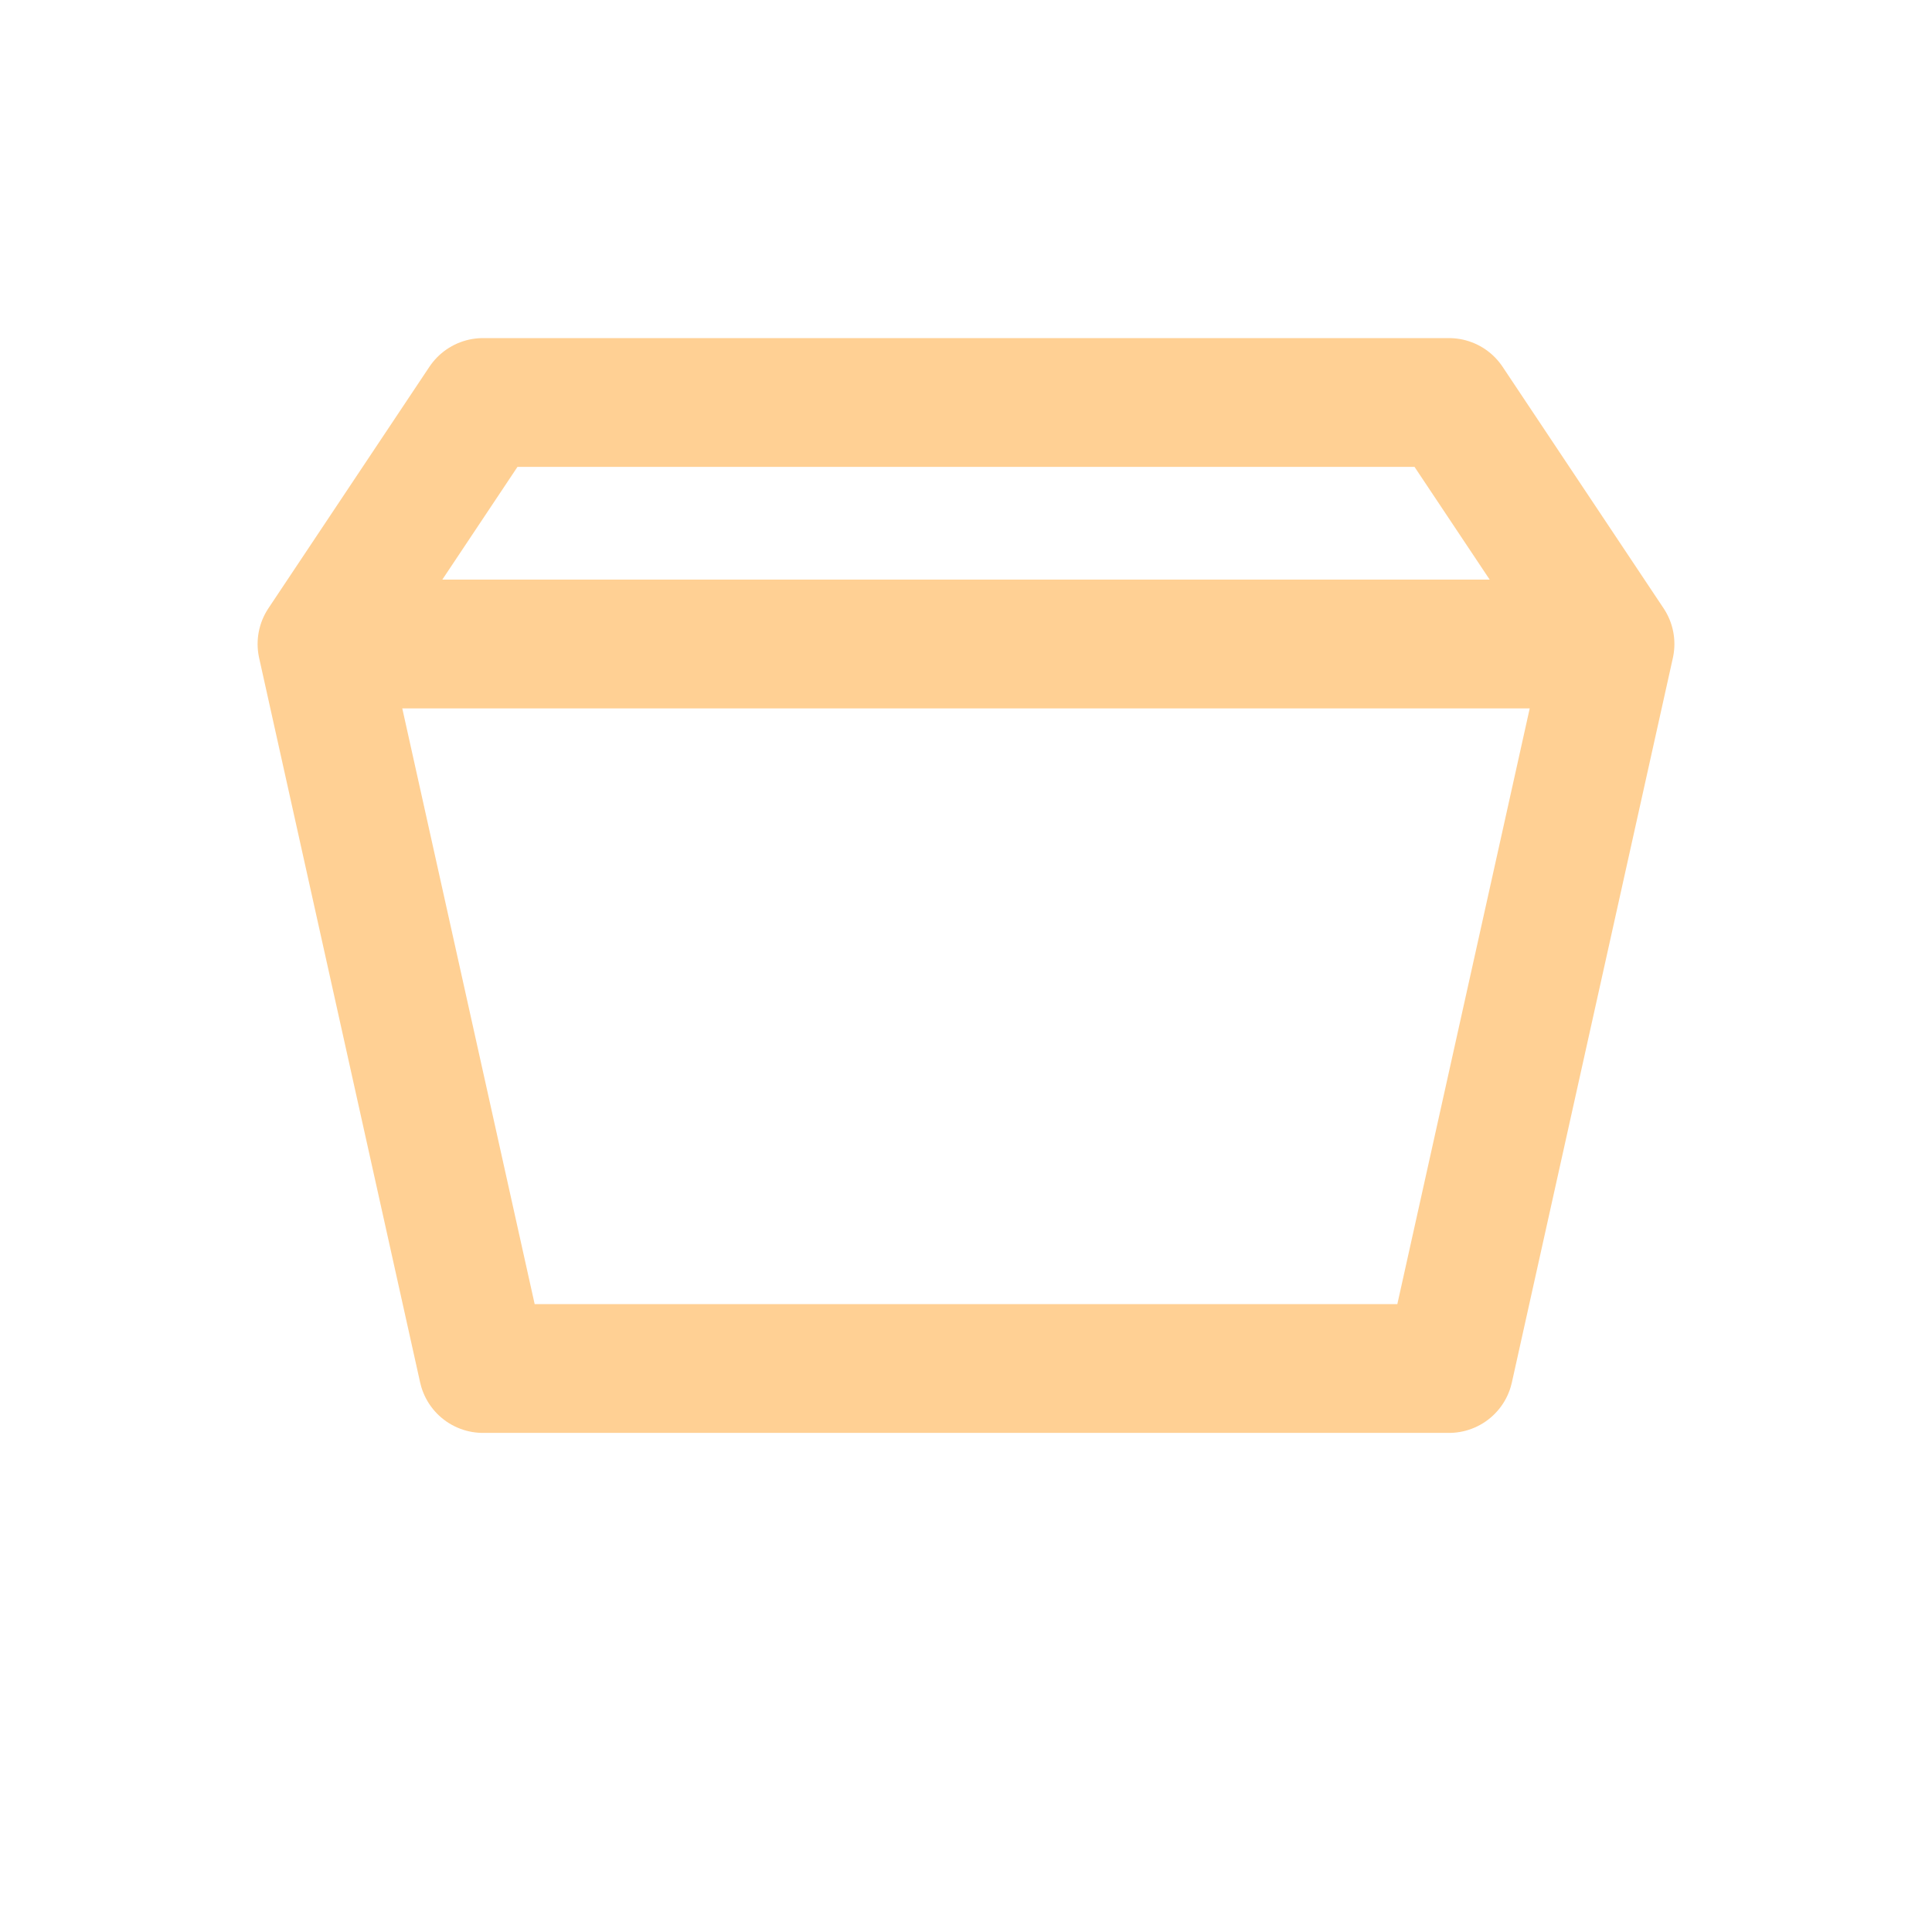
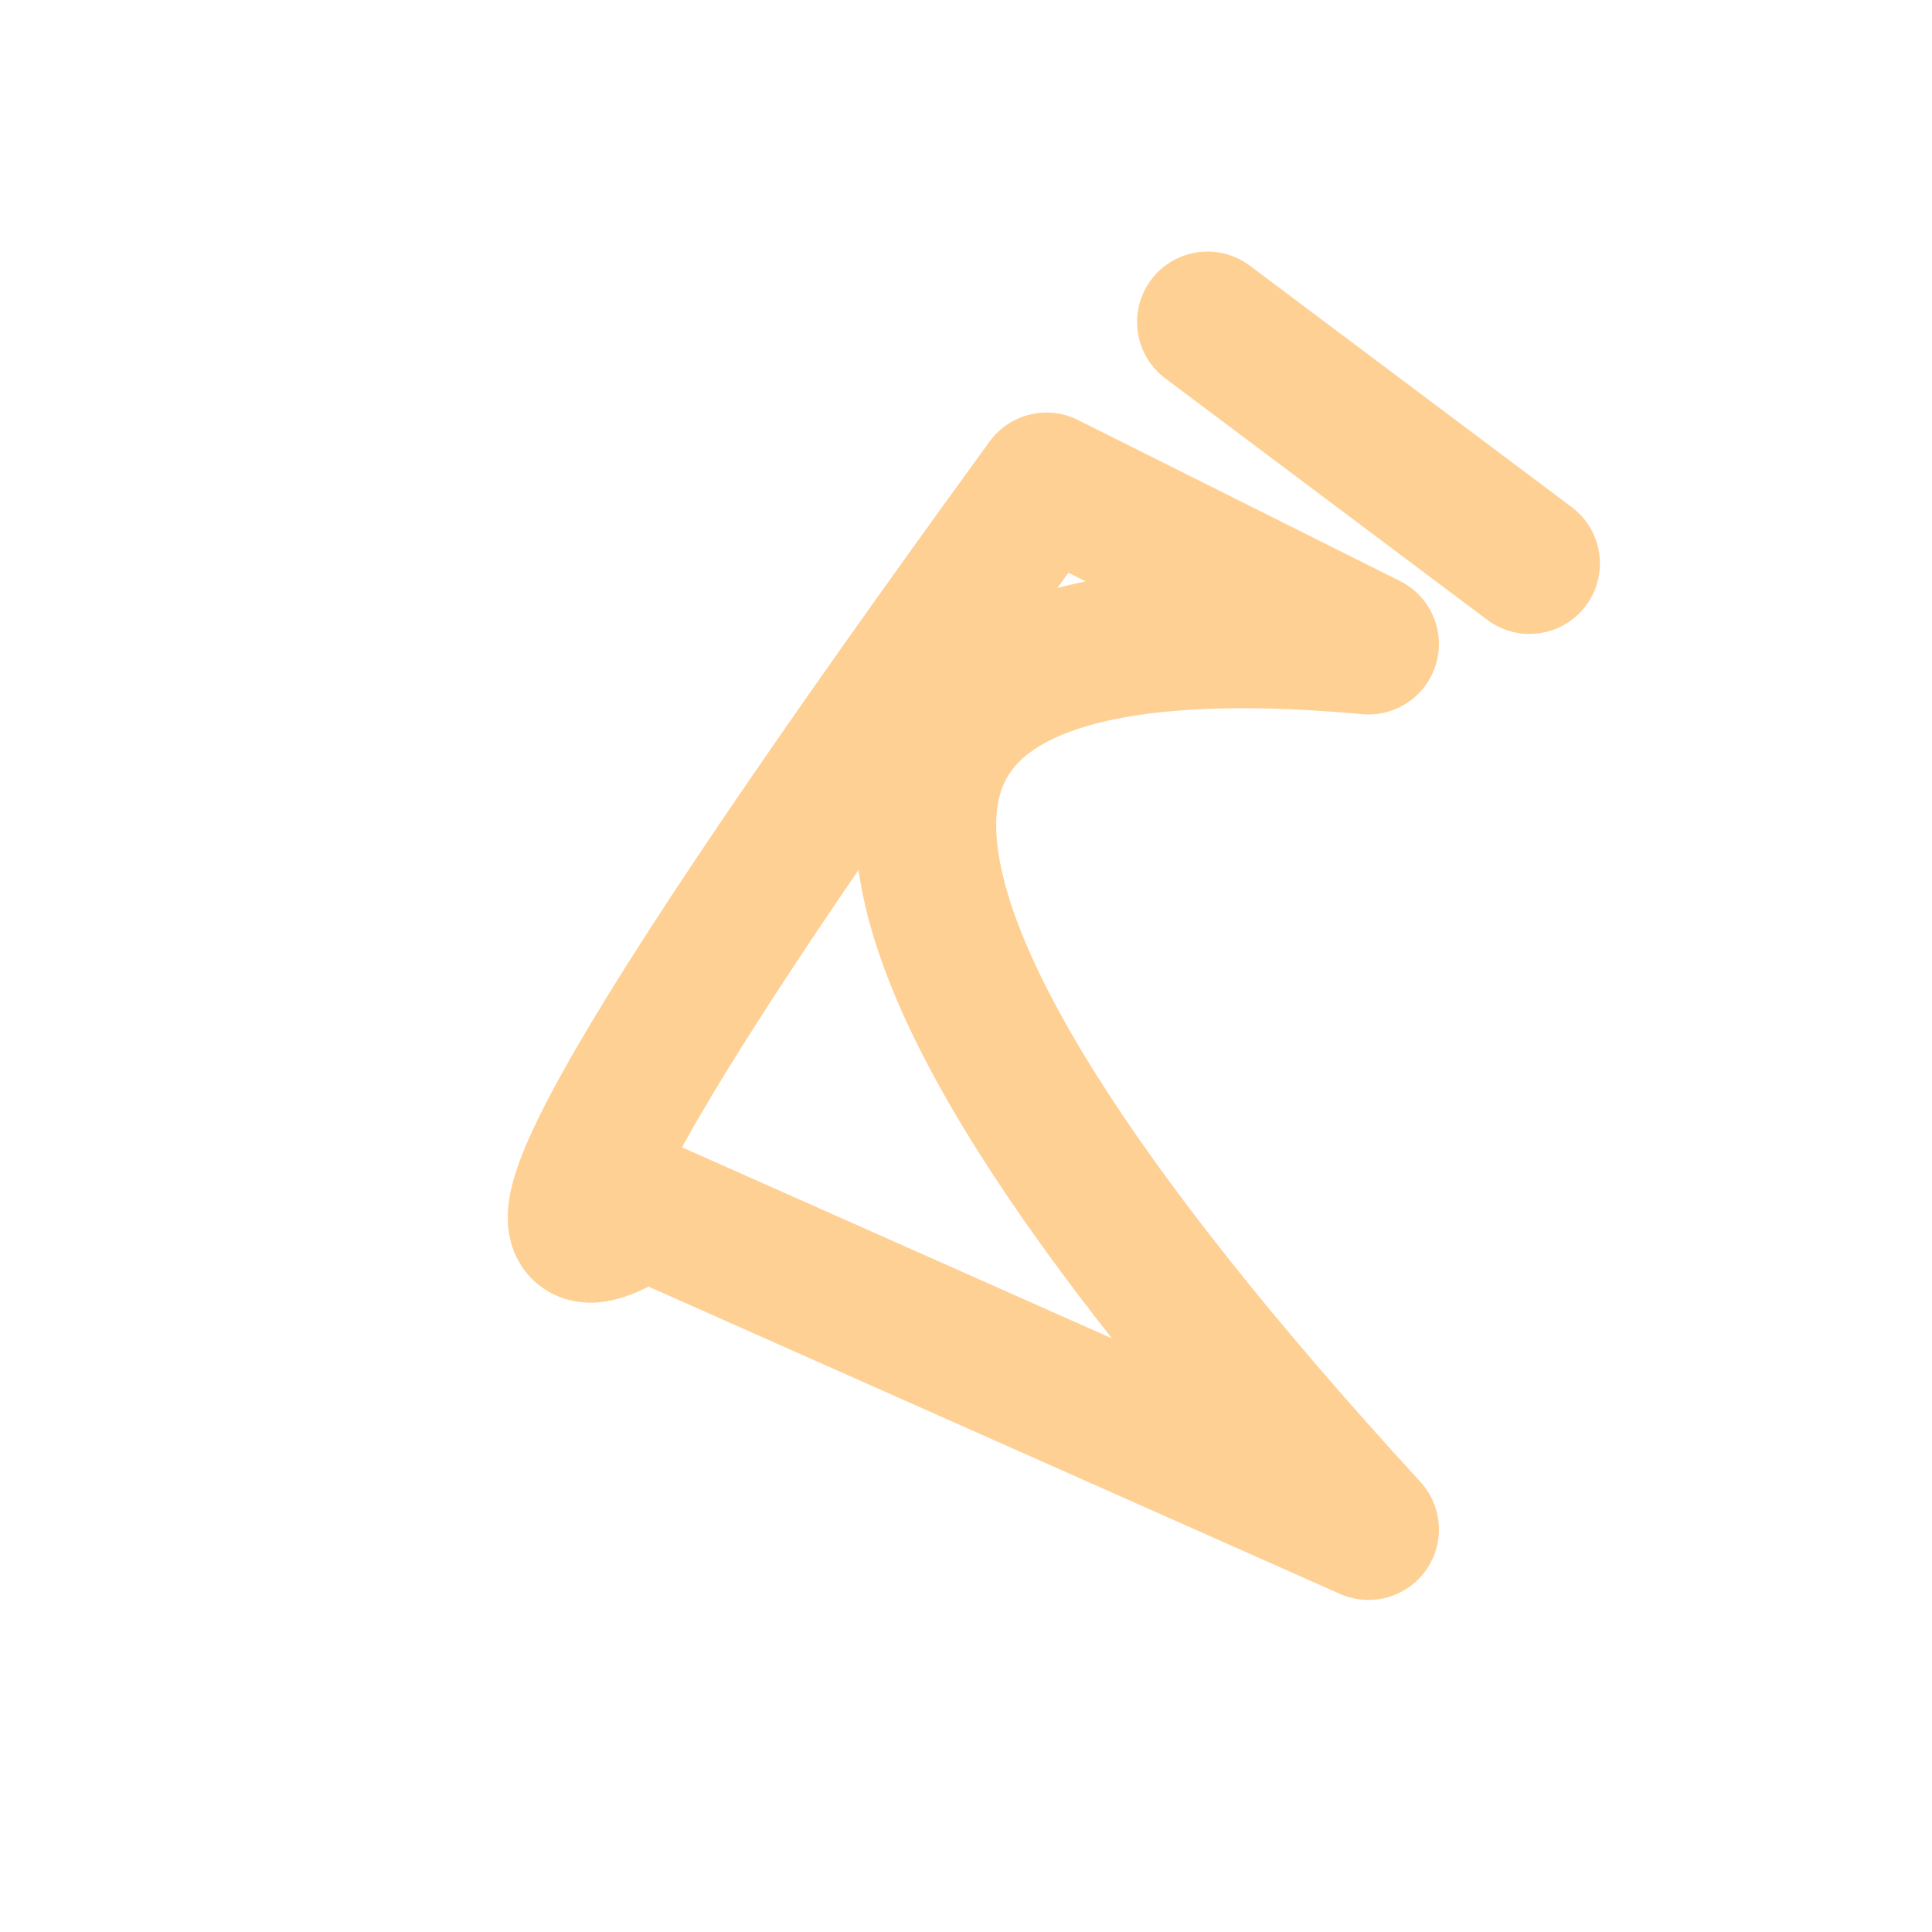
- <svg xmlns="http://www.w3.org/2000/svg" viewBox="0 0 24 24" fill="none" stroke="#ffd094" stroke-width="1.6" stroke-linecap="round" stroke-linejoin="round">
-   <path d="M4 8h16l-2 9H6zM4 8l2-3h12l2 3" />
+ <svg xmlns="http://www.w3.org/2000/svg" viewBox="0 0 24 24" fill="none" stroke="#ffd094" stroke-width="1.75" stroke-linecap="round" stroke-linejoin="round">
+   <path d="M13 6 Q5 17 8 15 L17 19 Q6 7 17 8 Z M15 4 L19 7" />
</svg>
